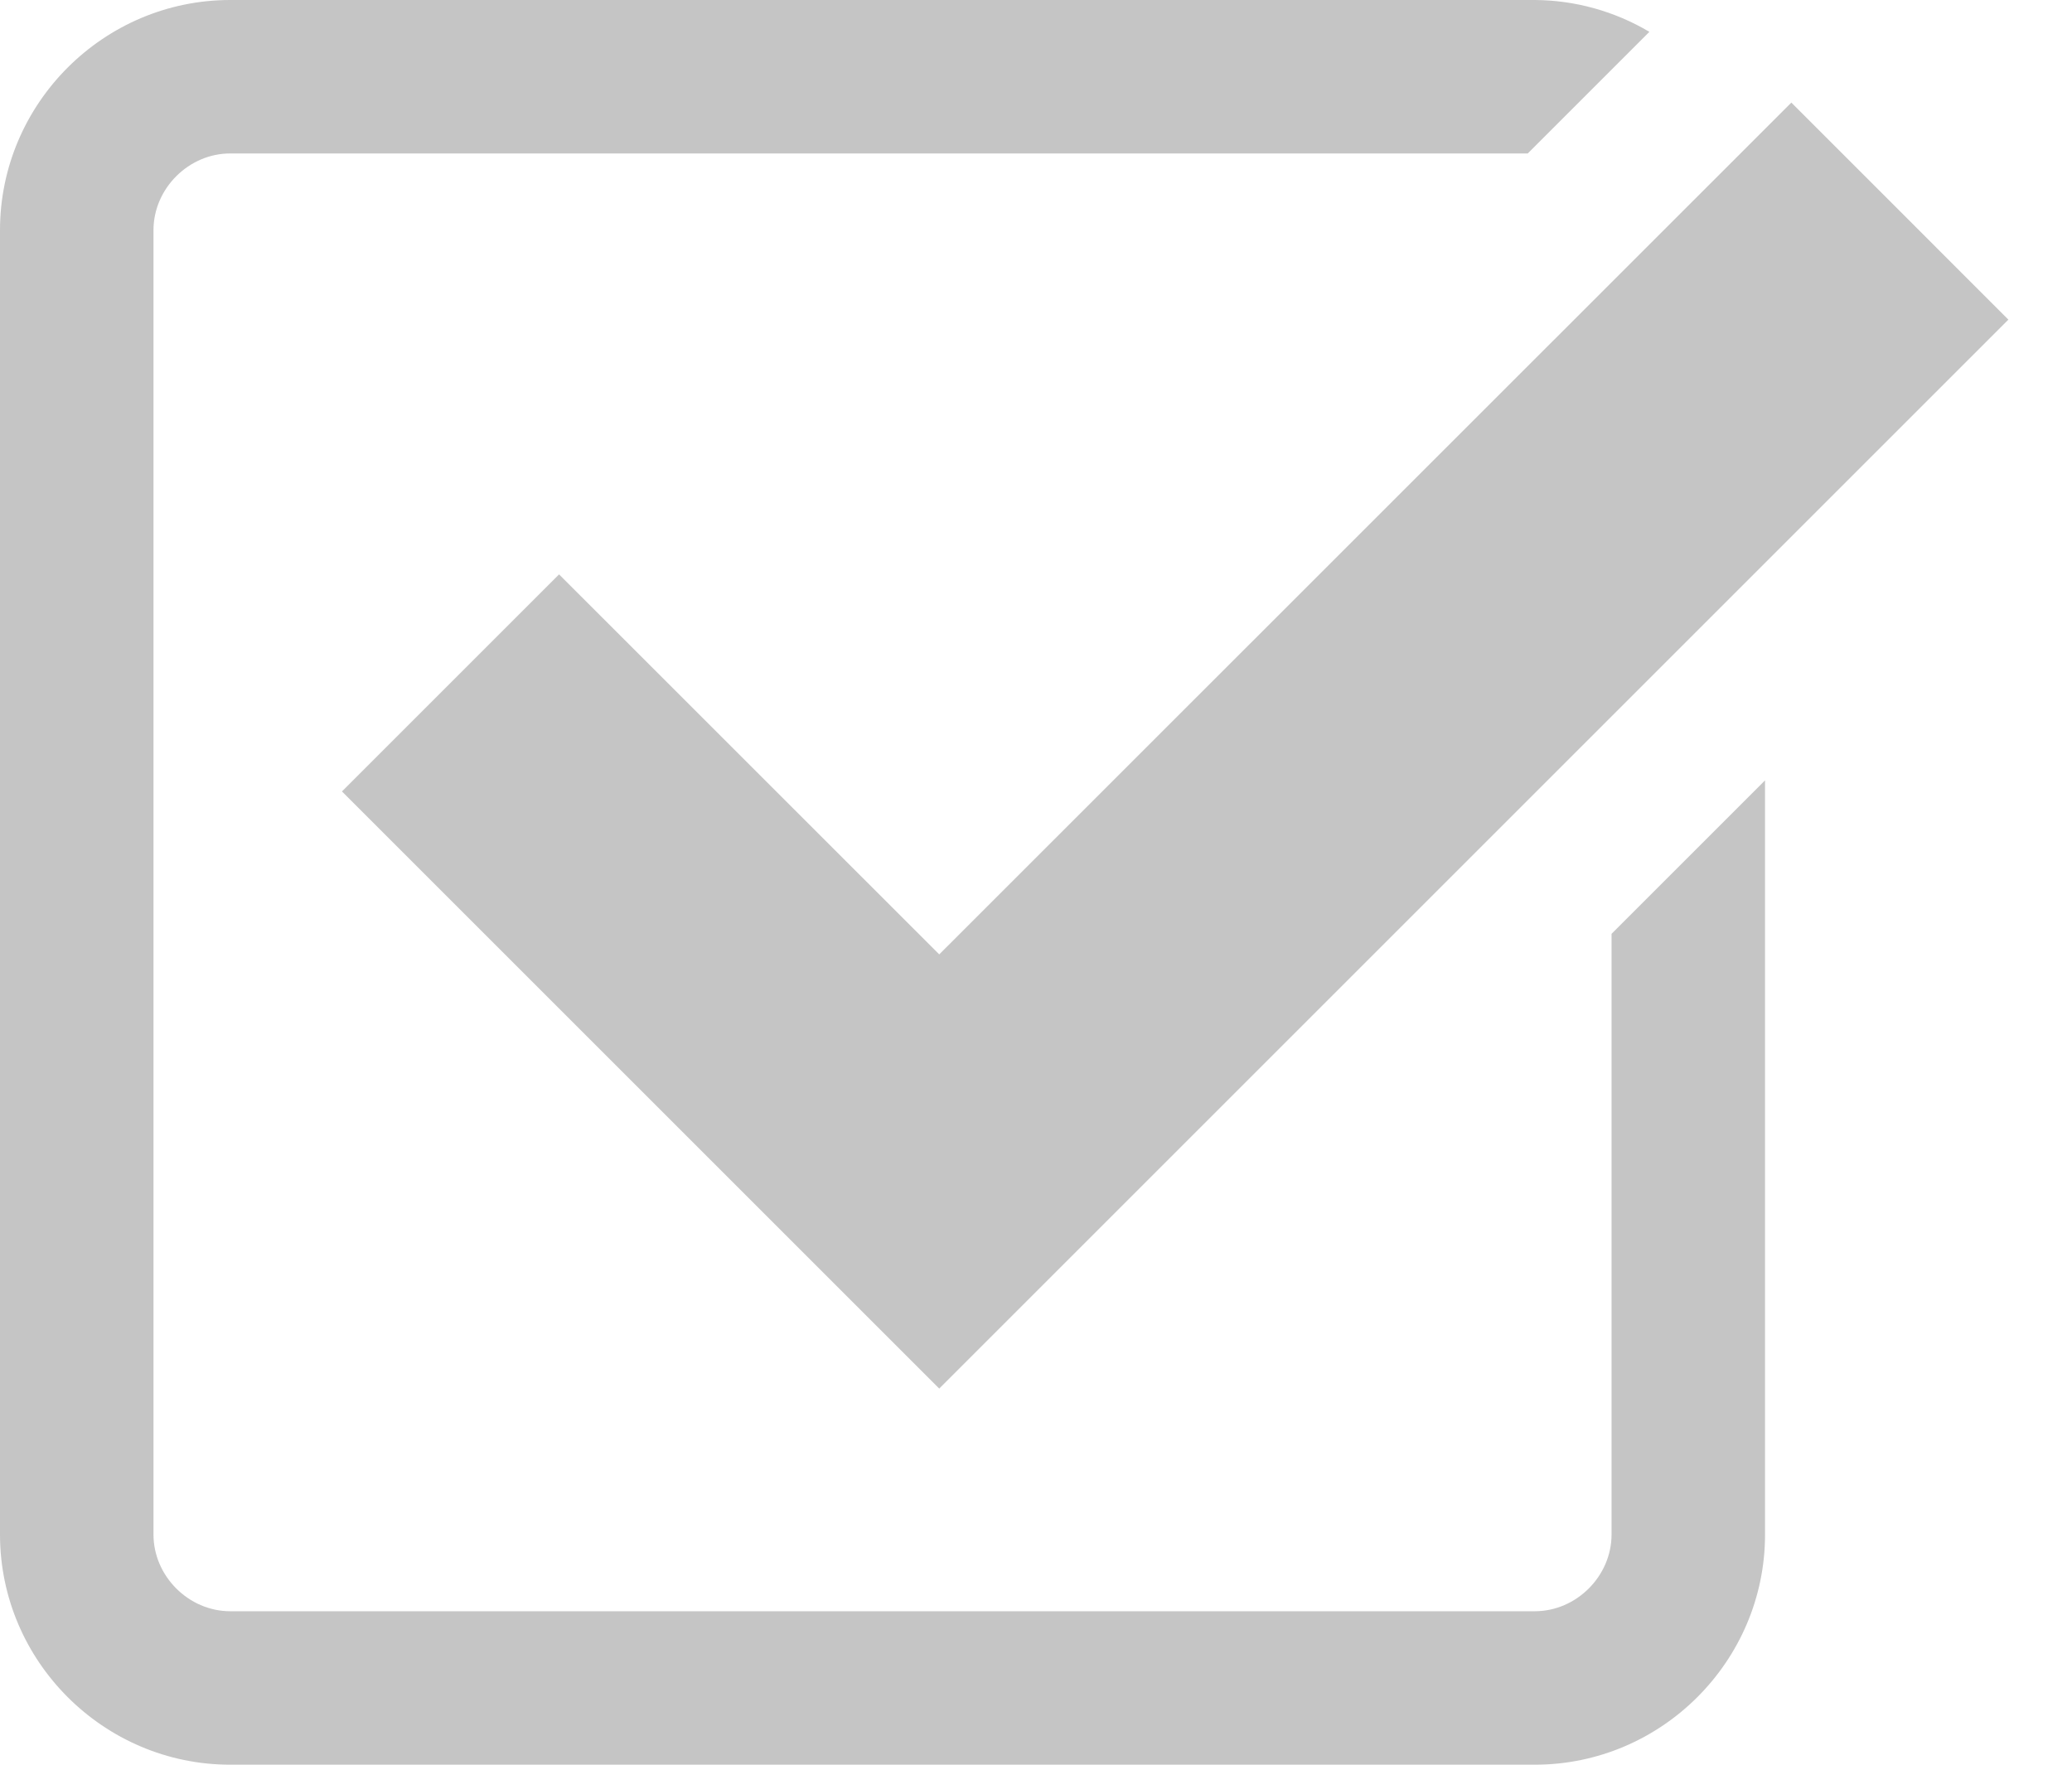
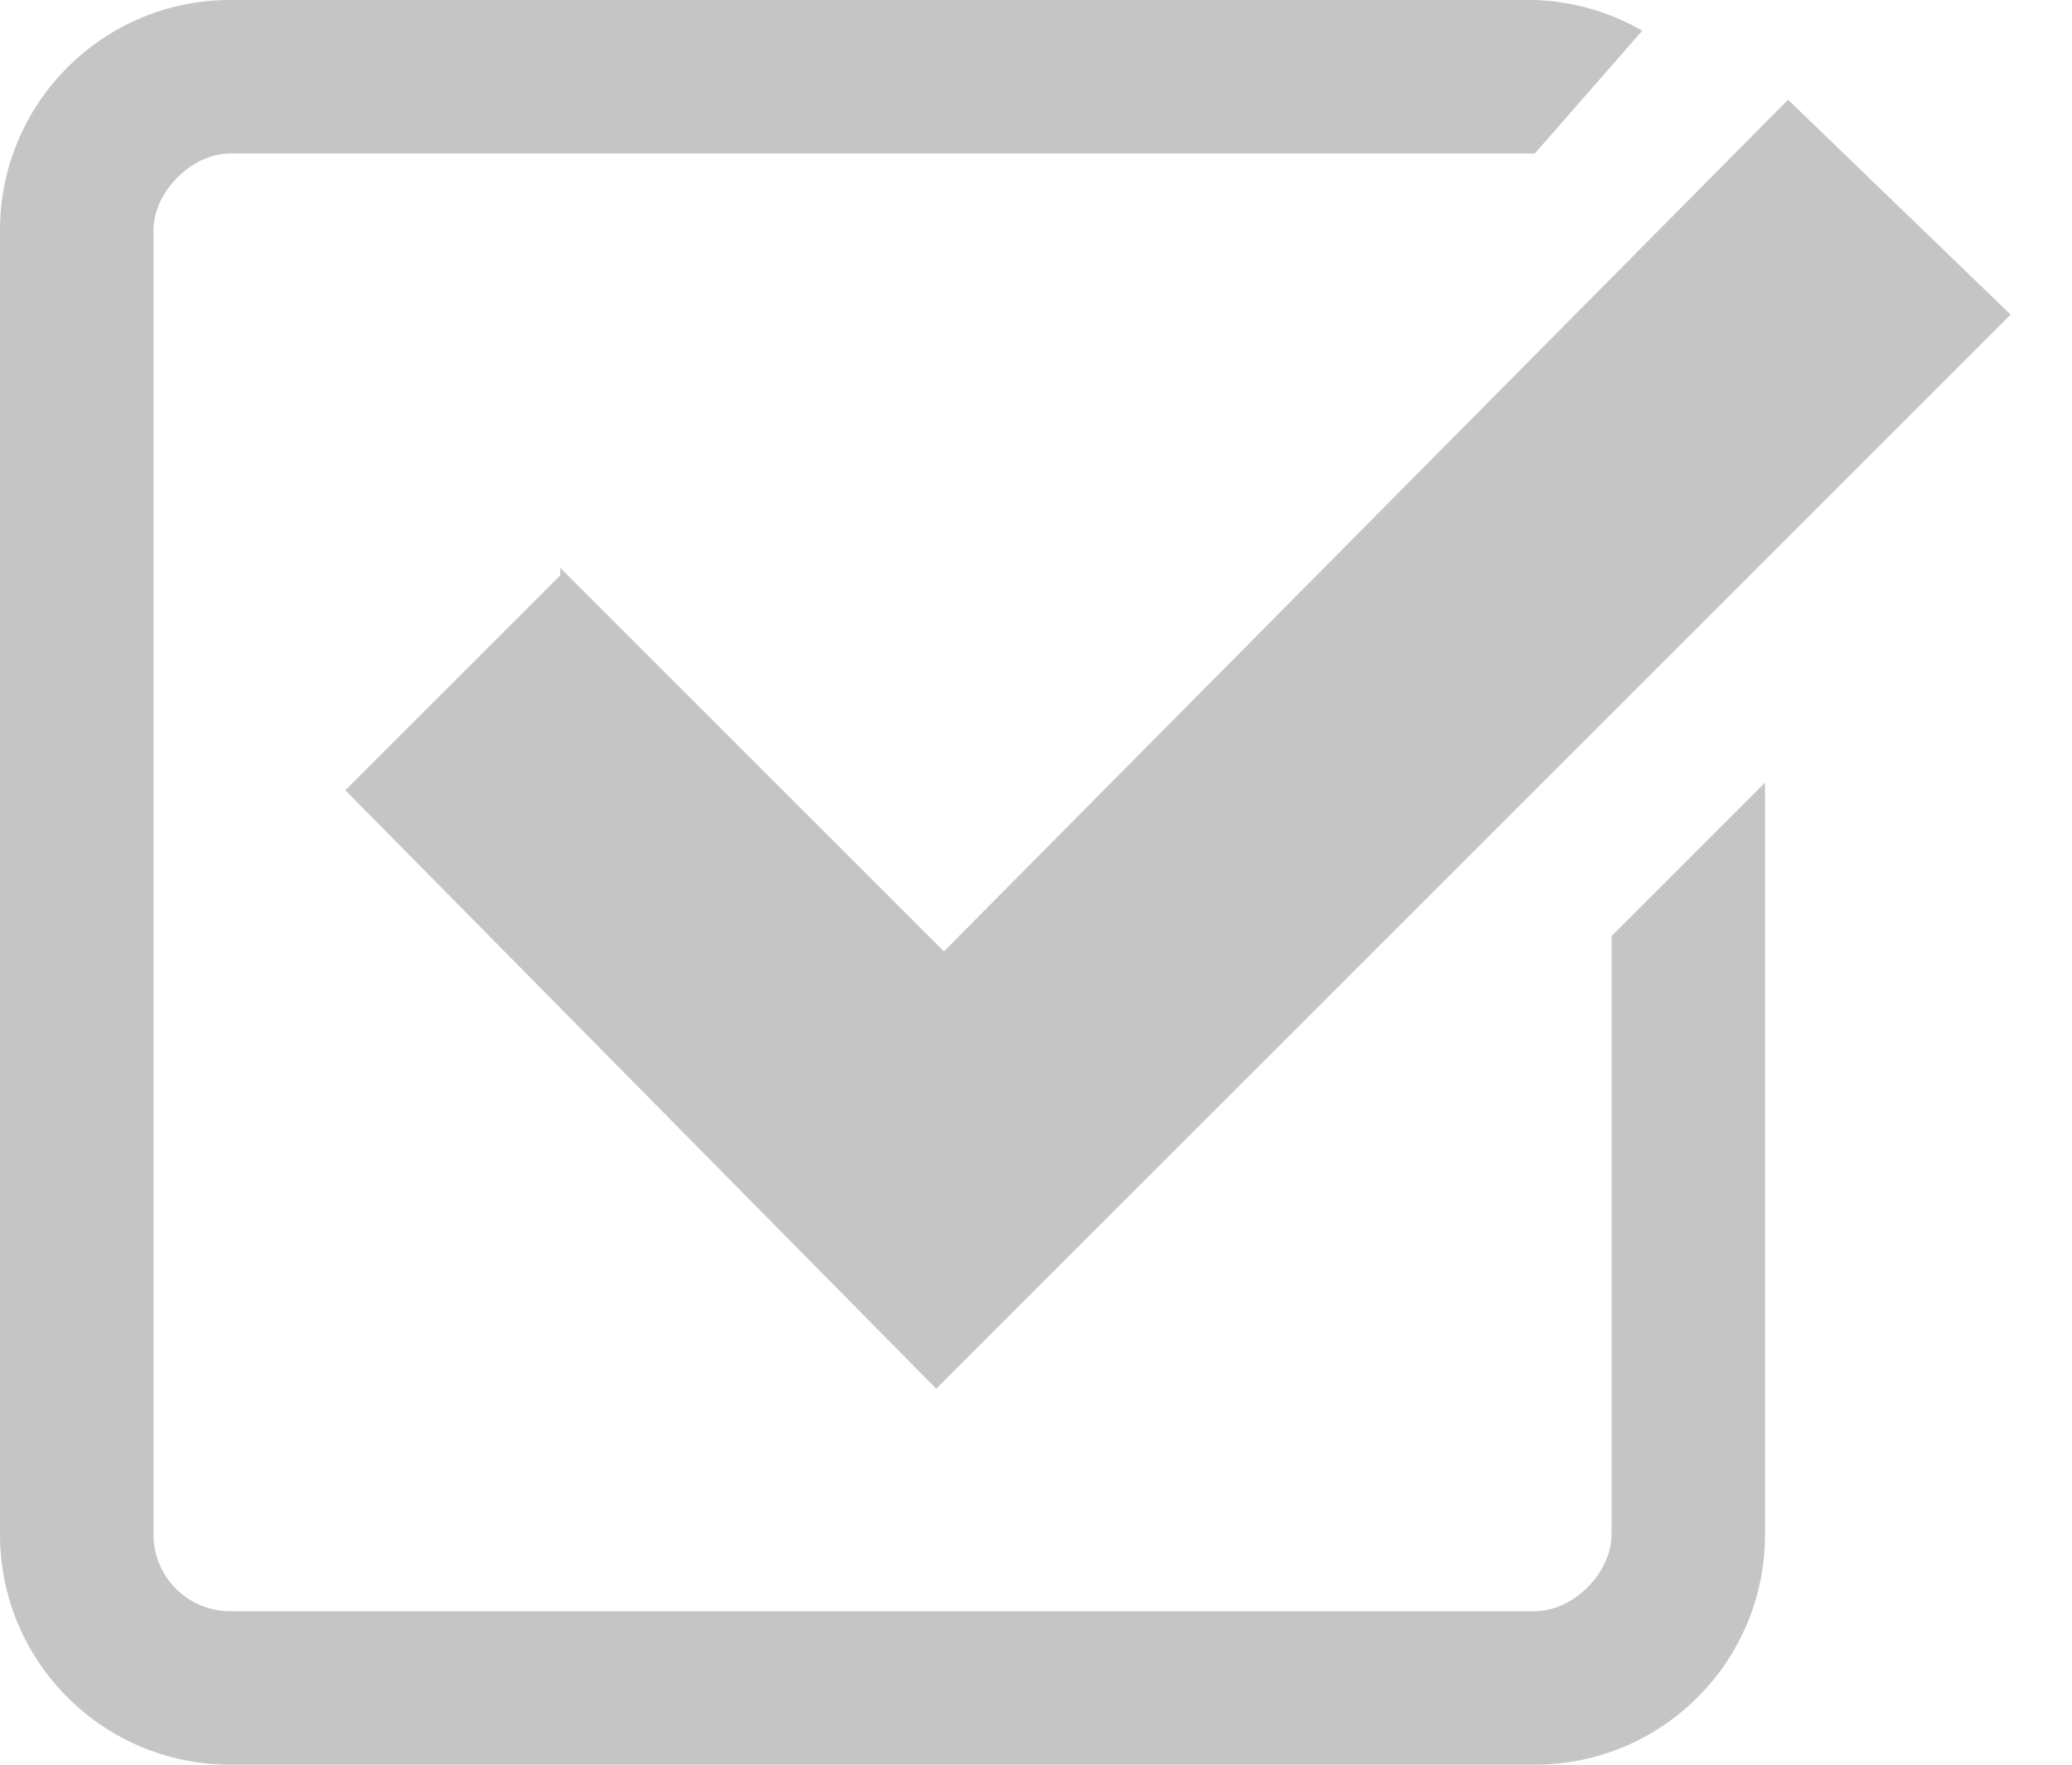
- <svg xmlns="http://www.w3.org/2000/svg" width="27" height="23" viewBox="0 0 27 23" fill="none">
-   <path d="M7.285 7.486L4.456 10.315L12.239 18.098L26.171 4.166L23.343 1.337L12.239 12.439L7.285 7.486Z" fill="#C5C5C5" />
-   <path d="M21 20C21 20.542 20.542 21 20 21H3C2.458 21 2 20.542 2 20V3C2 2.458 2.458 2 3 2H19.908L21.493 0.415C21.041 0.147 20.526 0.003 20 0H3C1.35 0 0 1.35 0 3V20C0 21.65 1.35 23 3 23H20C21.65 23 23 21.65 23 20V10.171L21 12.171V20Z" fill="#C5C5C5" />
+ <svg xmlns="http://www.w3.org/2000/svg" width="27" height="23" fill="none">
+   <path d="M7.3 7.5l-2.8 2.8 7.7 7.8 14-14-2.9-2.8-11 11.1-5-5z" fill="#C5C5C5" />
+   <path d="M21 20c0 .5-.5 1-1 1H3a1 1 0 01-1-1V3c0-.5.5-1 1-1h17L21.4.4A3 3 0 0020 0H3a3 3 0 00-3 3v17a3 3 0 003 3h17a3 3 0 003-3v-9.8l-2 2V20z" fill="#C5C5C5" />
</svg>
